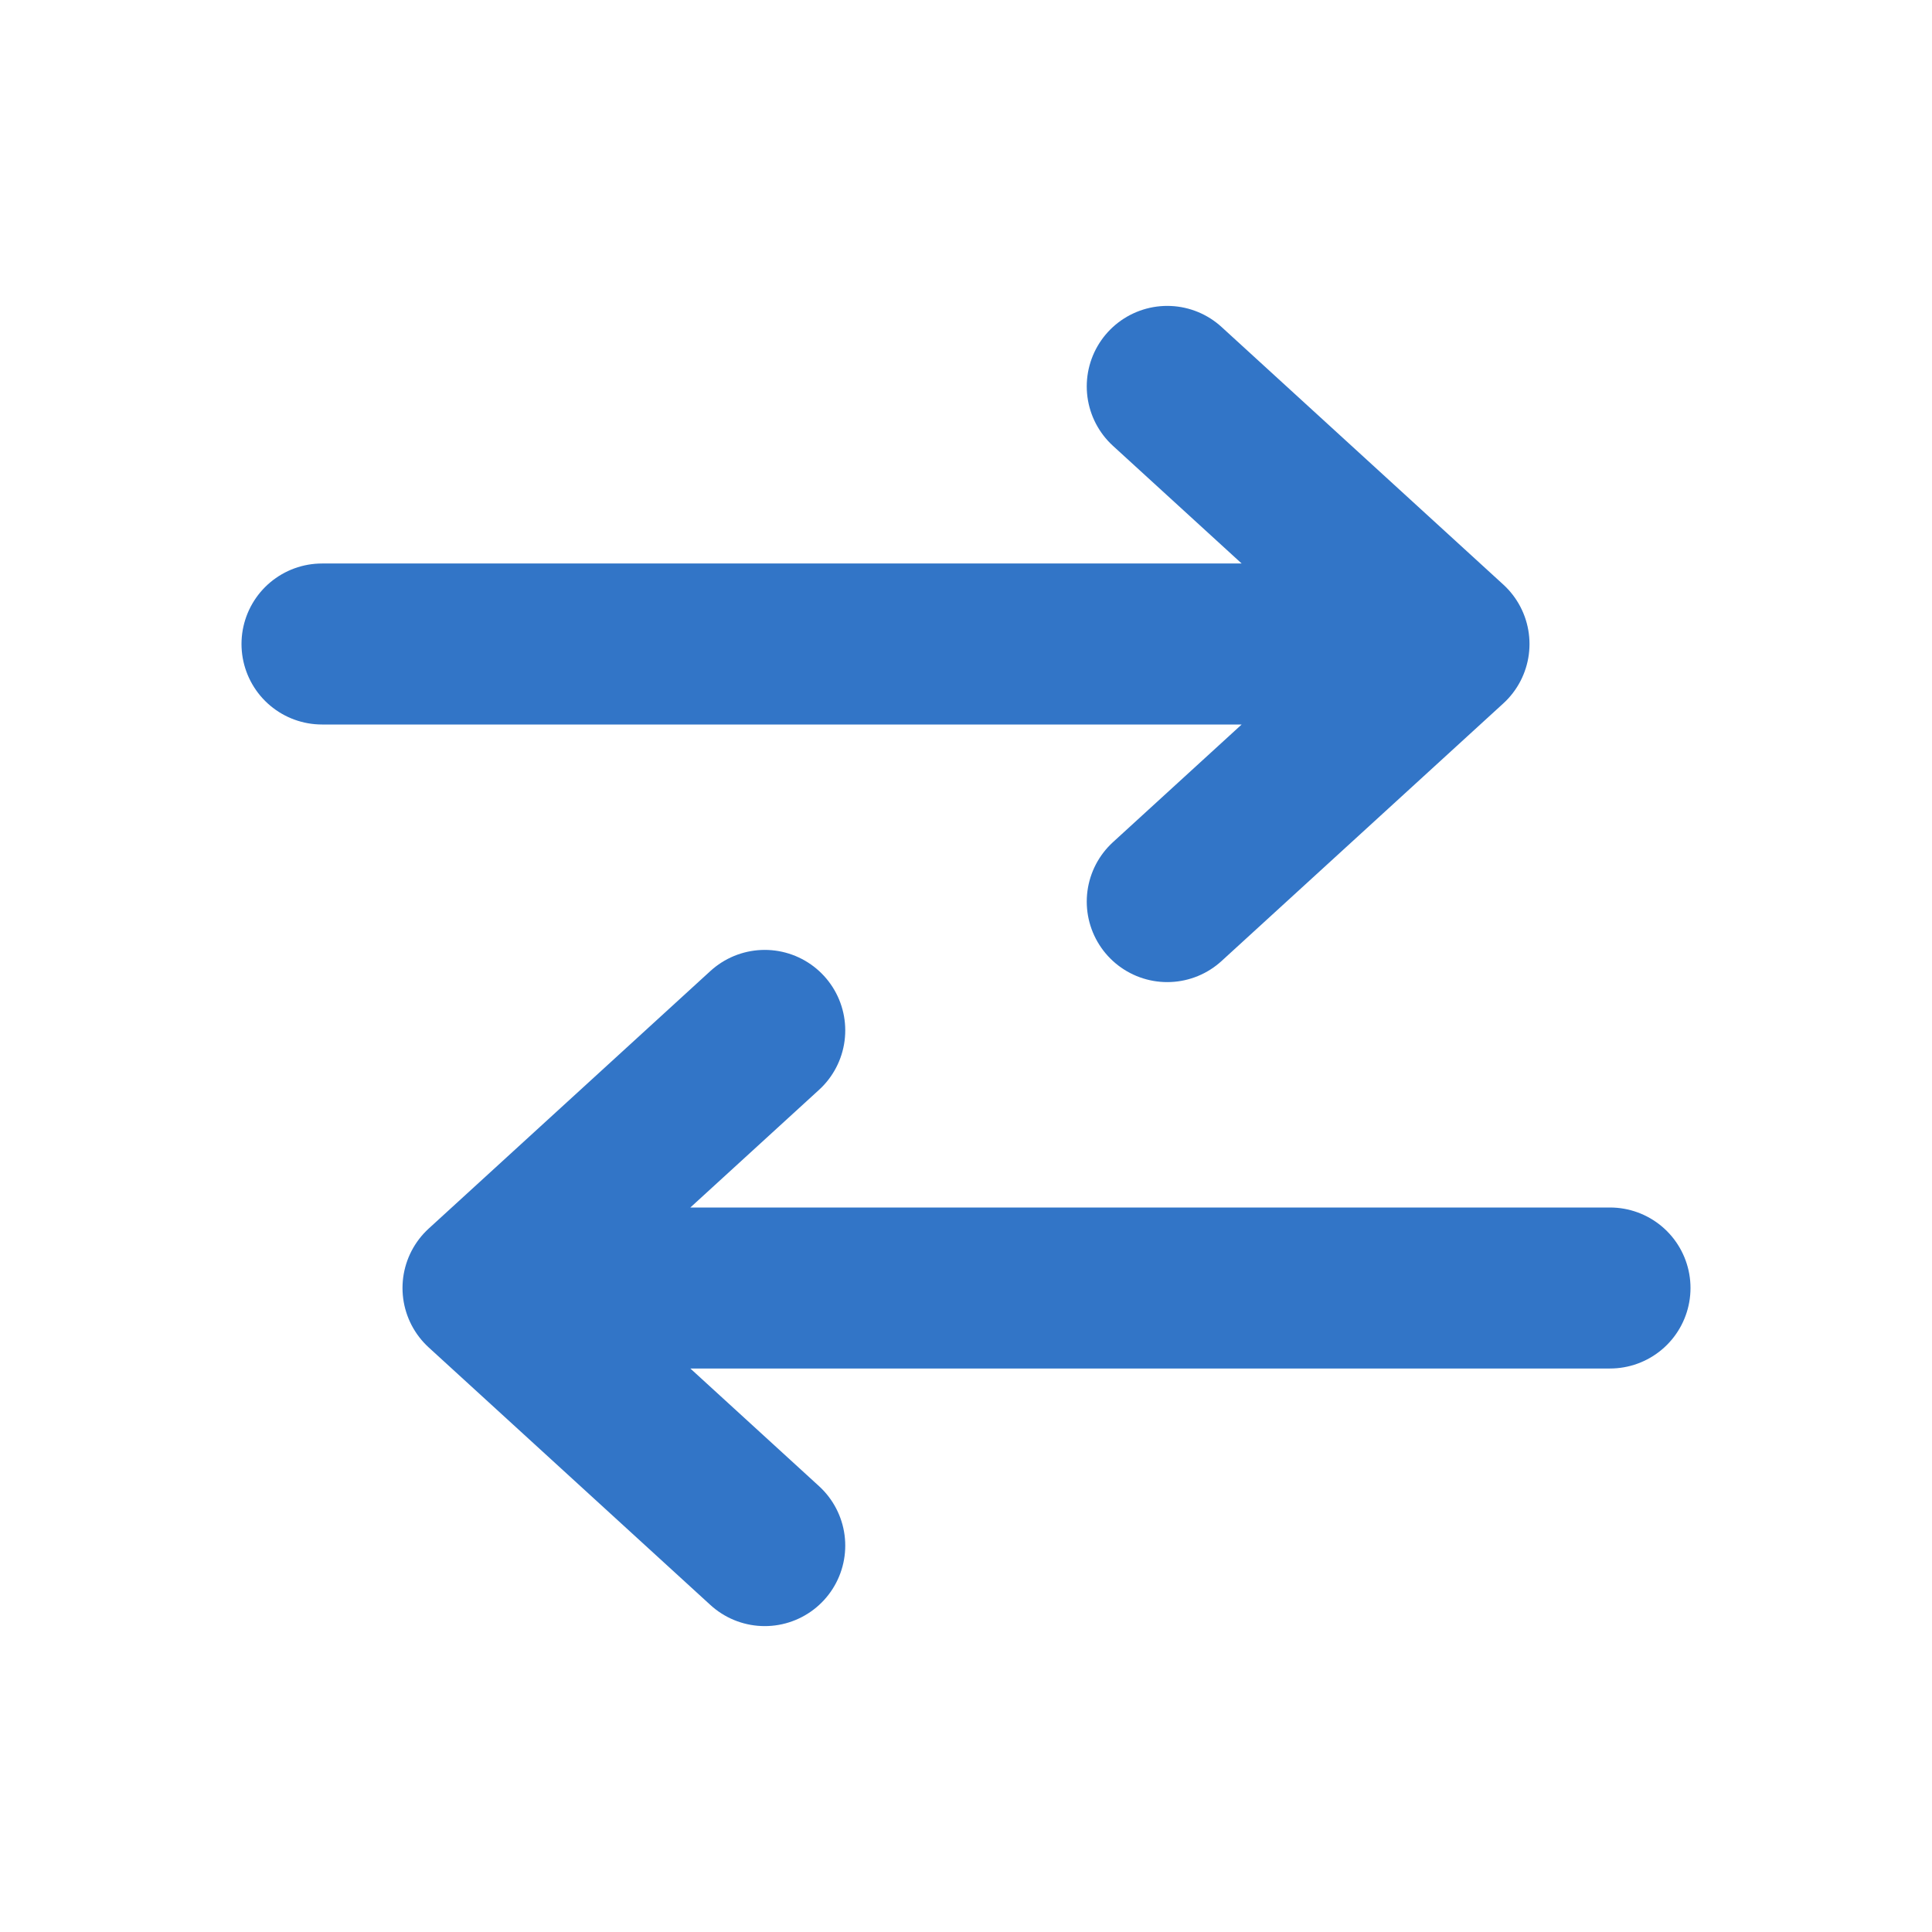
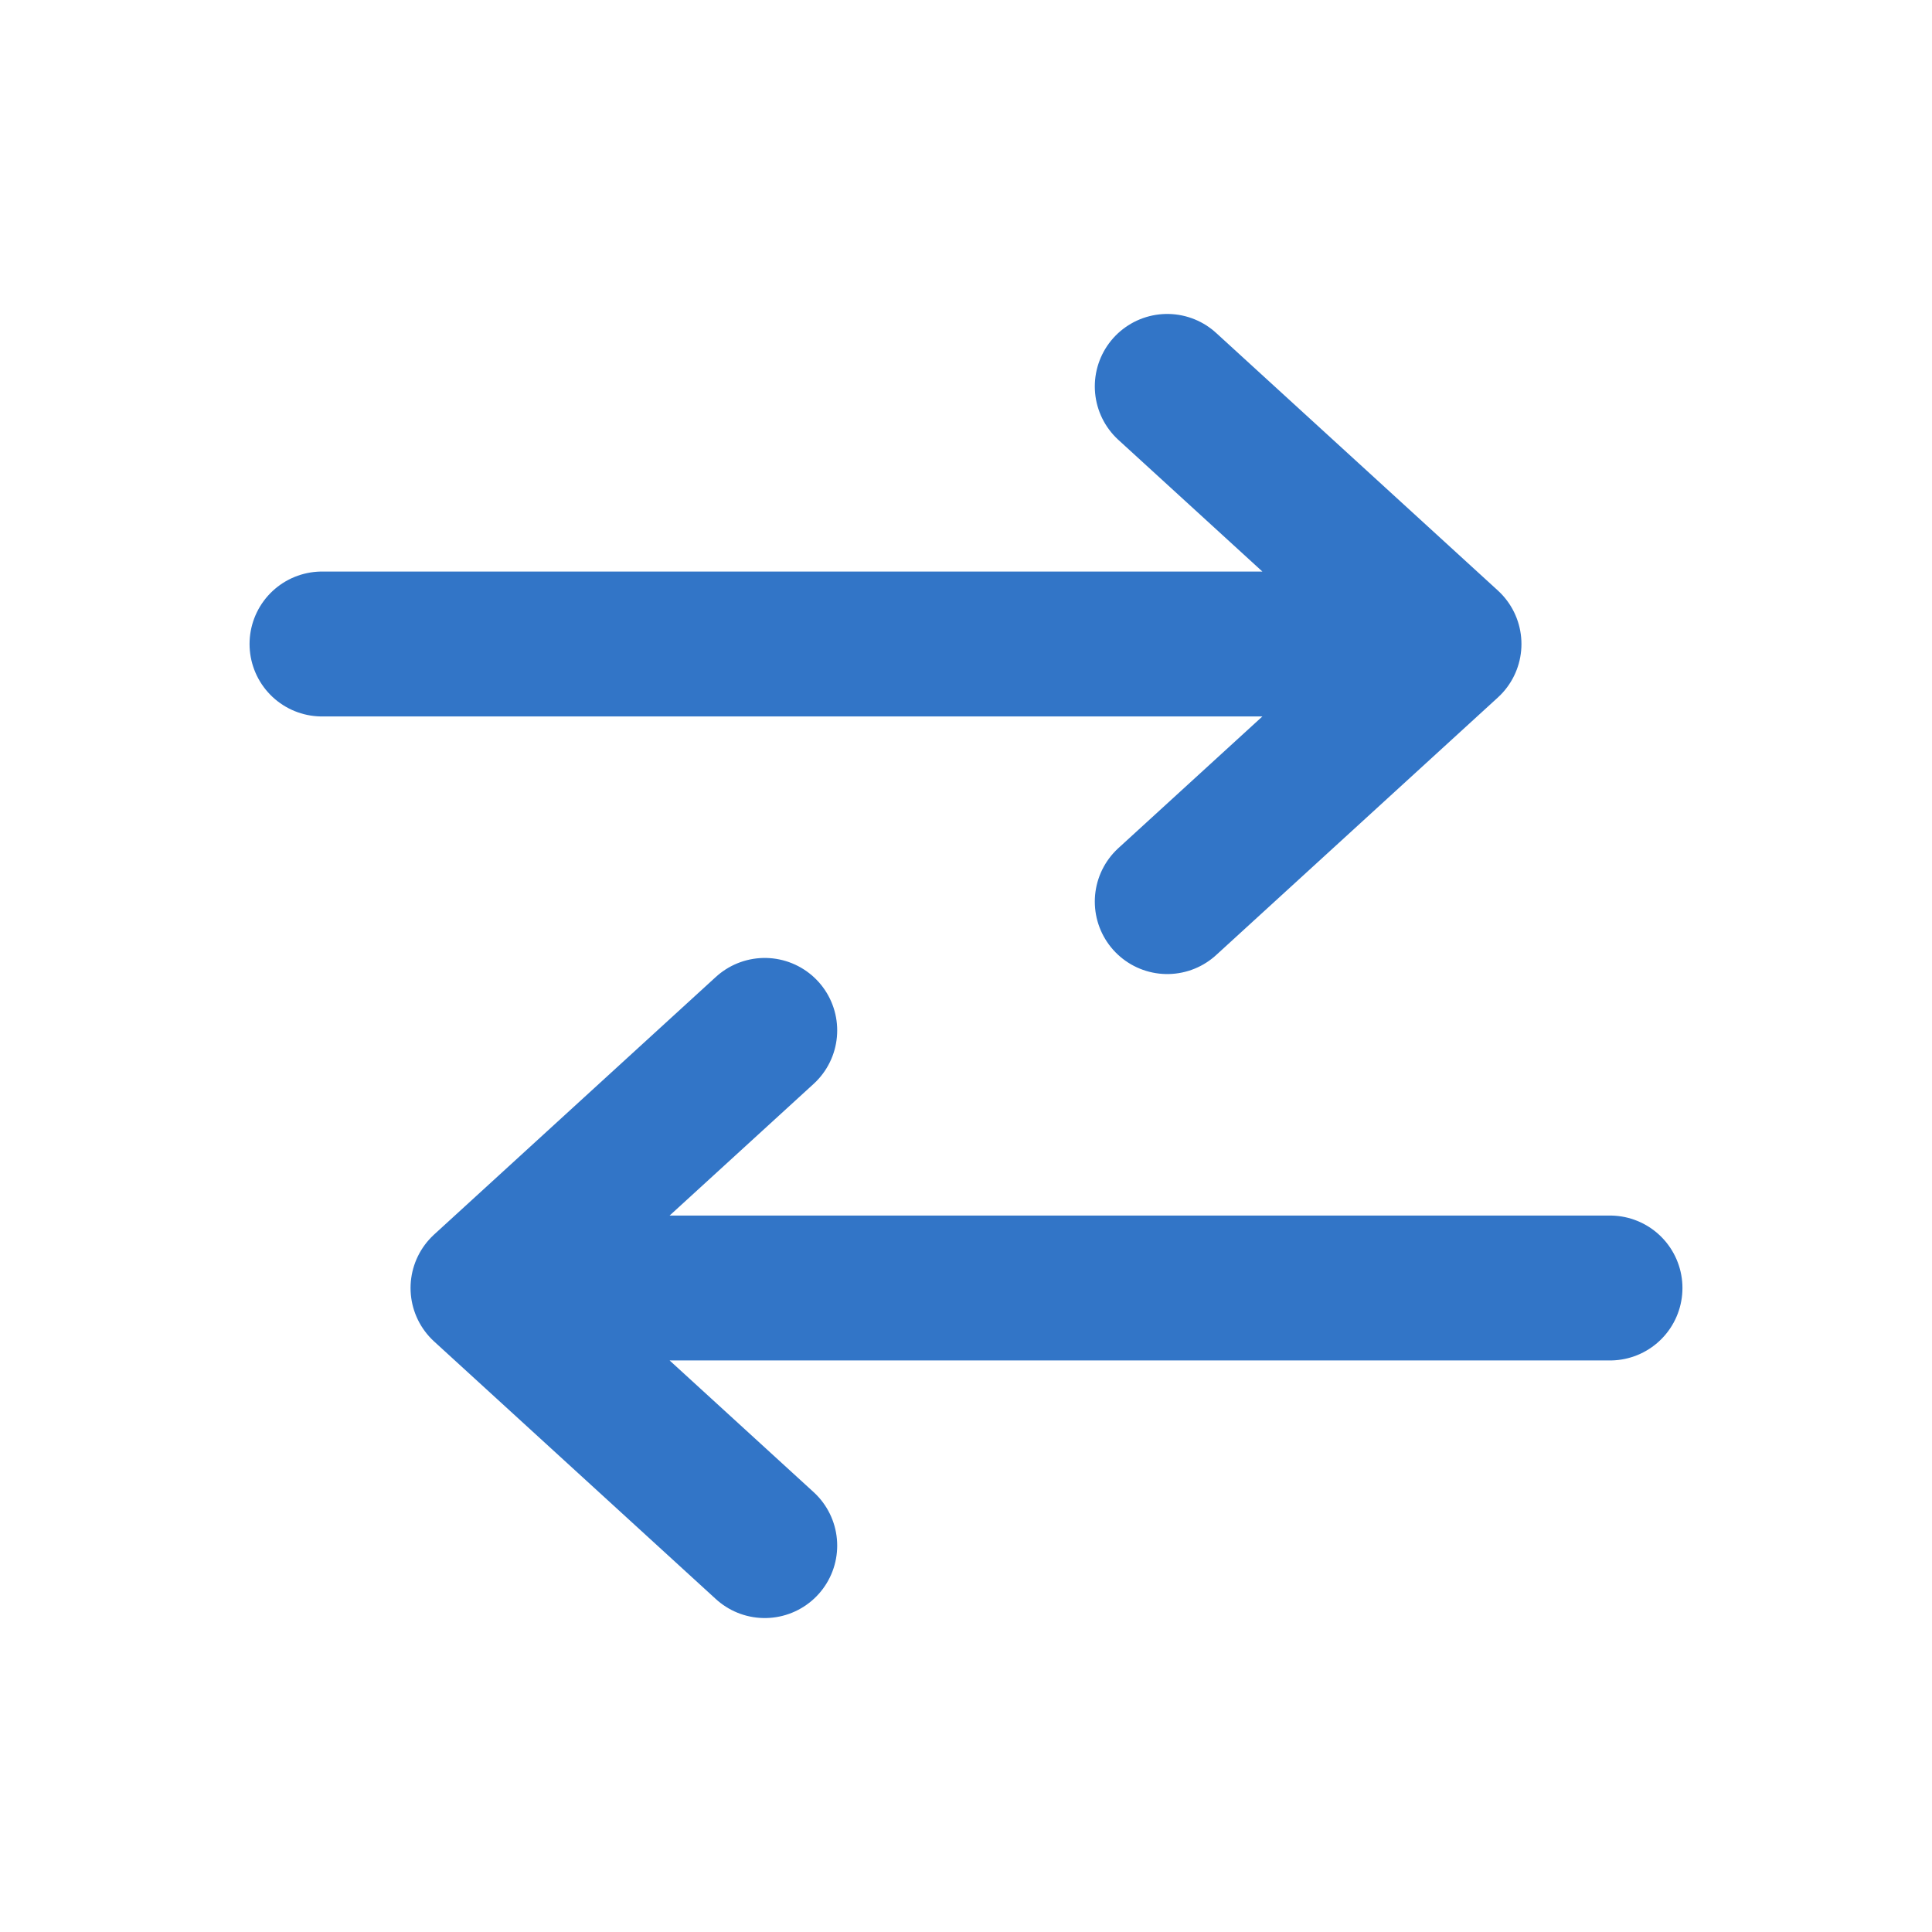
<svg xmlns="http://www.w3.org/2000/svg" width="24" height="24" viewBox="0 0 24 24" fill="none" aria-hidden="true">
-   <path d="M4 8h13.5M14.5 4.8 18 8l-3.5 3.2M20 16H6.5M9.5 12.8 6 16l3.5 3.2" stroke="#3275C7" stroke-width="2" stroke-linecap="round" stroke-linejoin="round" />
+   <path d="M4 8h13.5M14.5 4.8 18 8l-3.5 3.2M20 16H6.5M9.5 12.8 6 16l3.5 3.2" stroke="#3275C7" stroke-width="1.8" stroke-linecap="round" stroke-linejoin="round" />
</svg>
